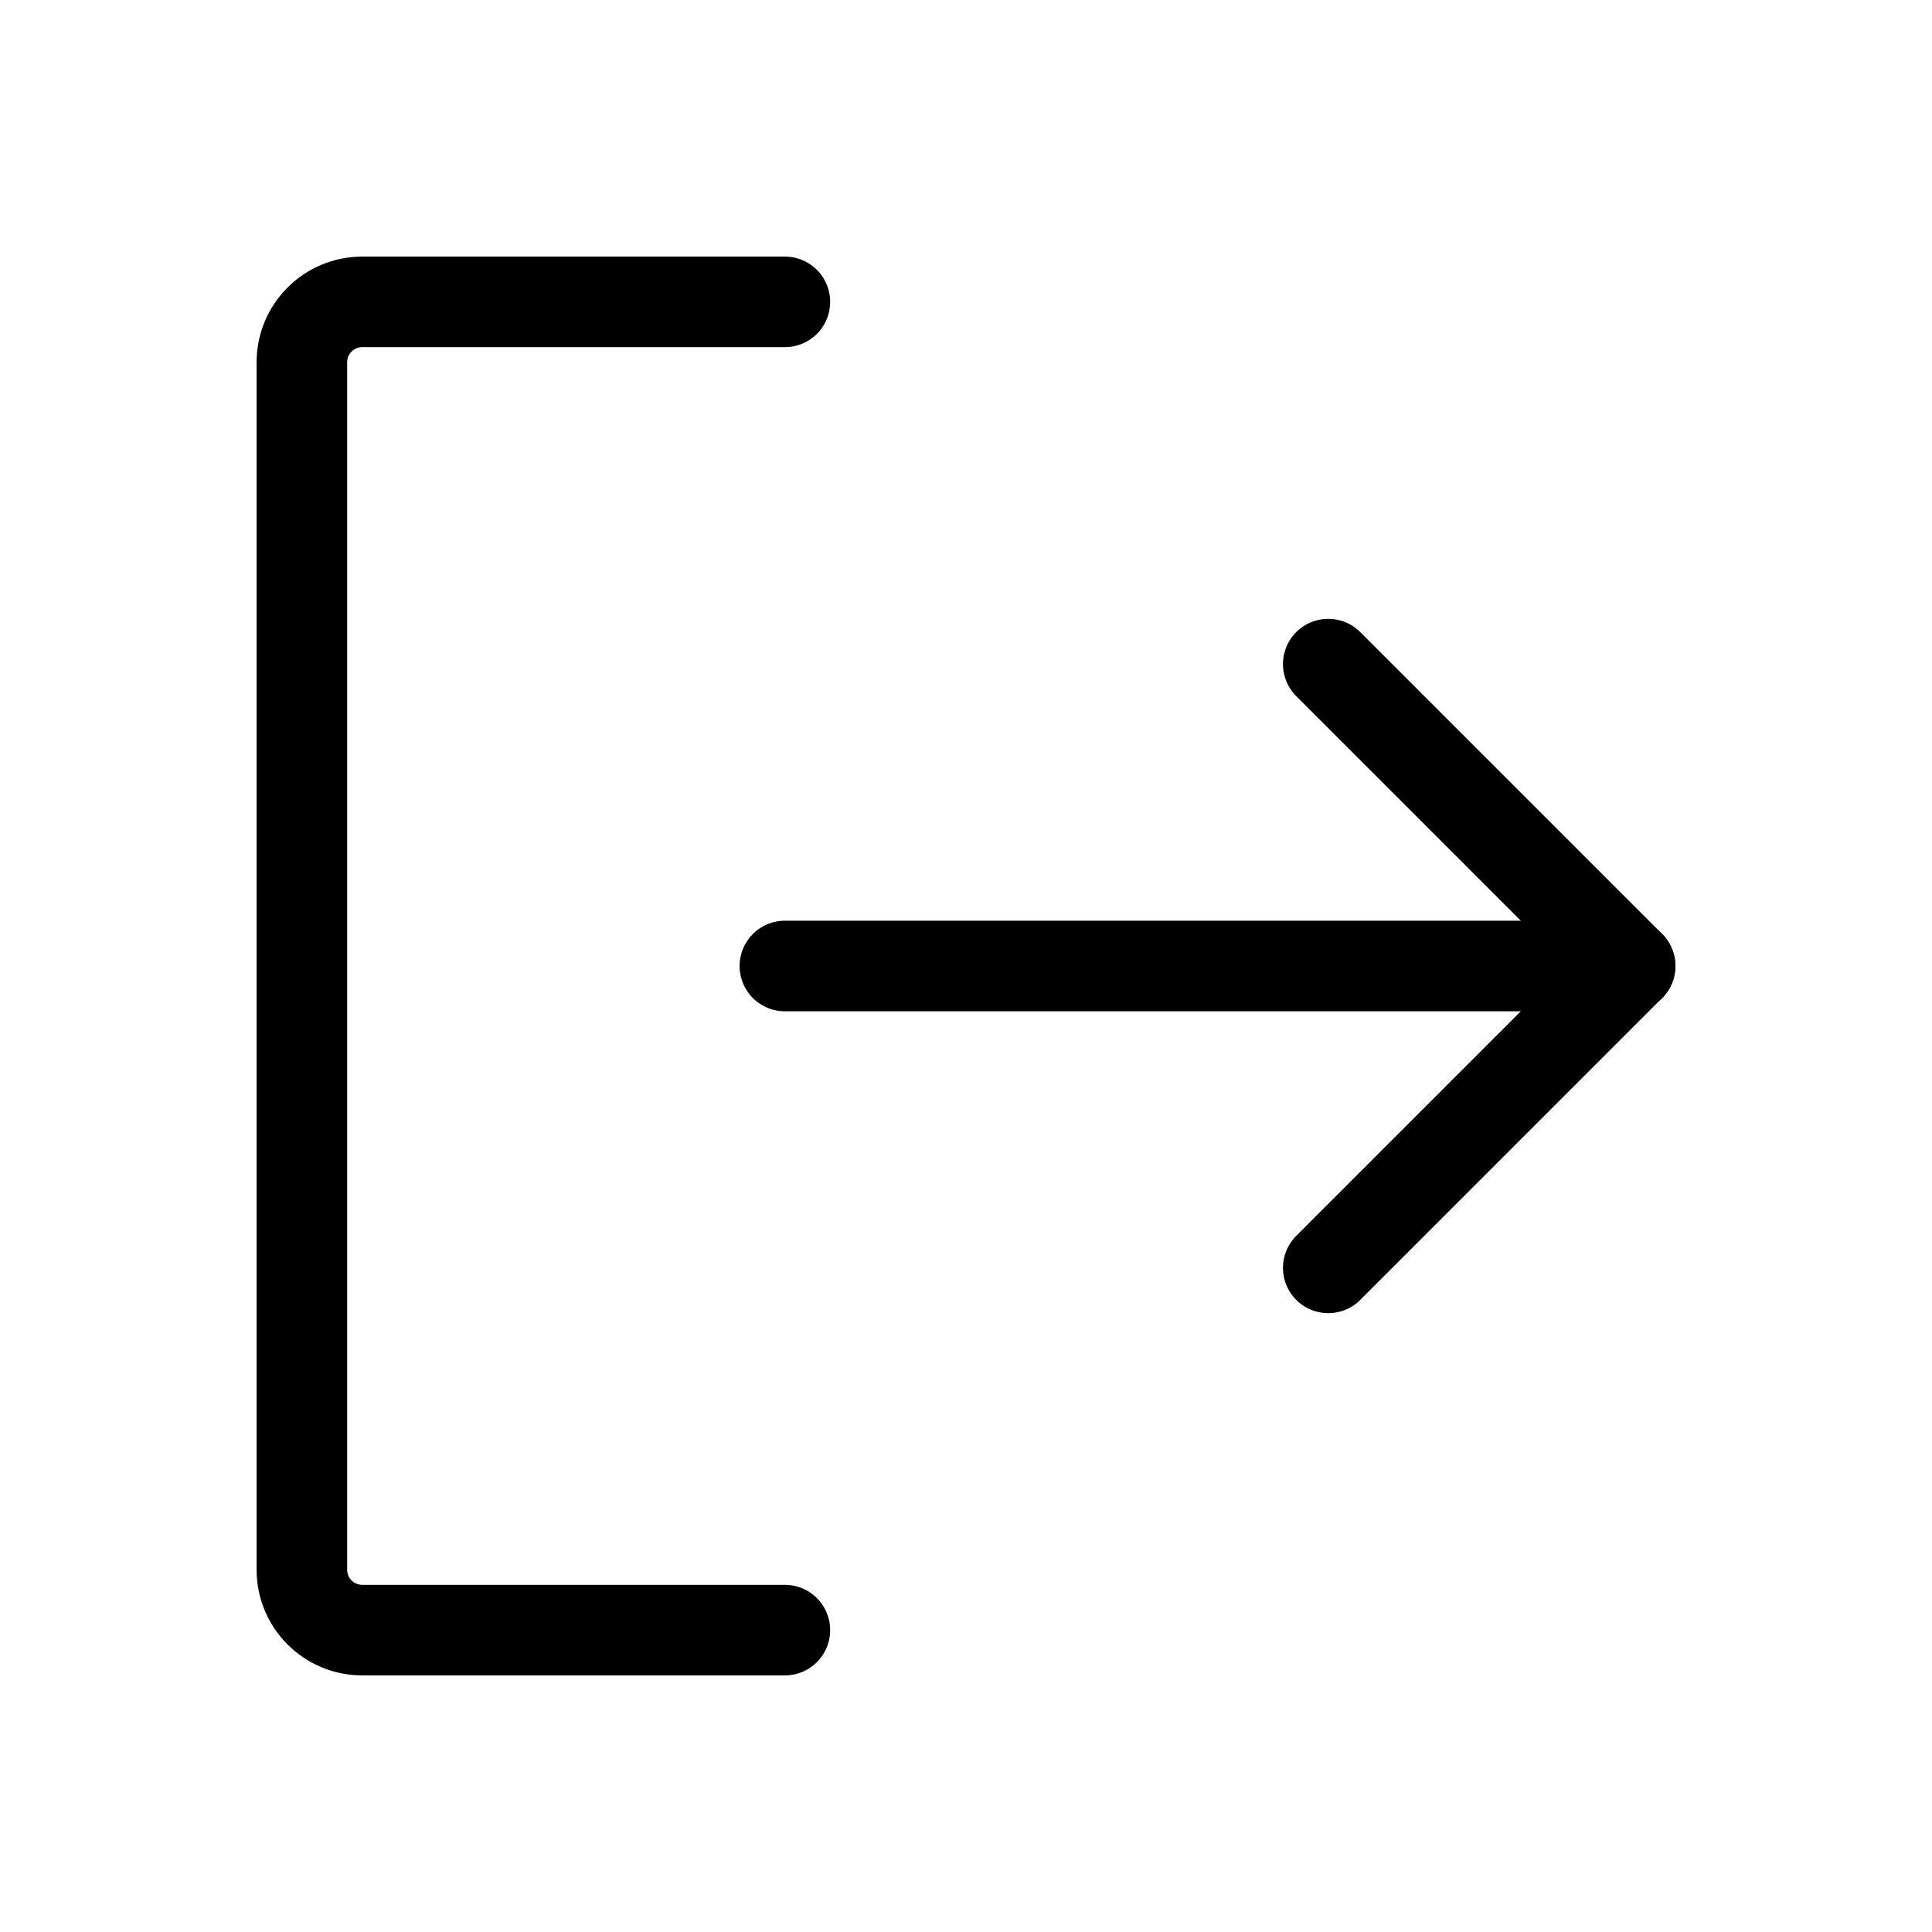
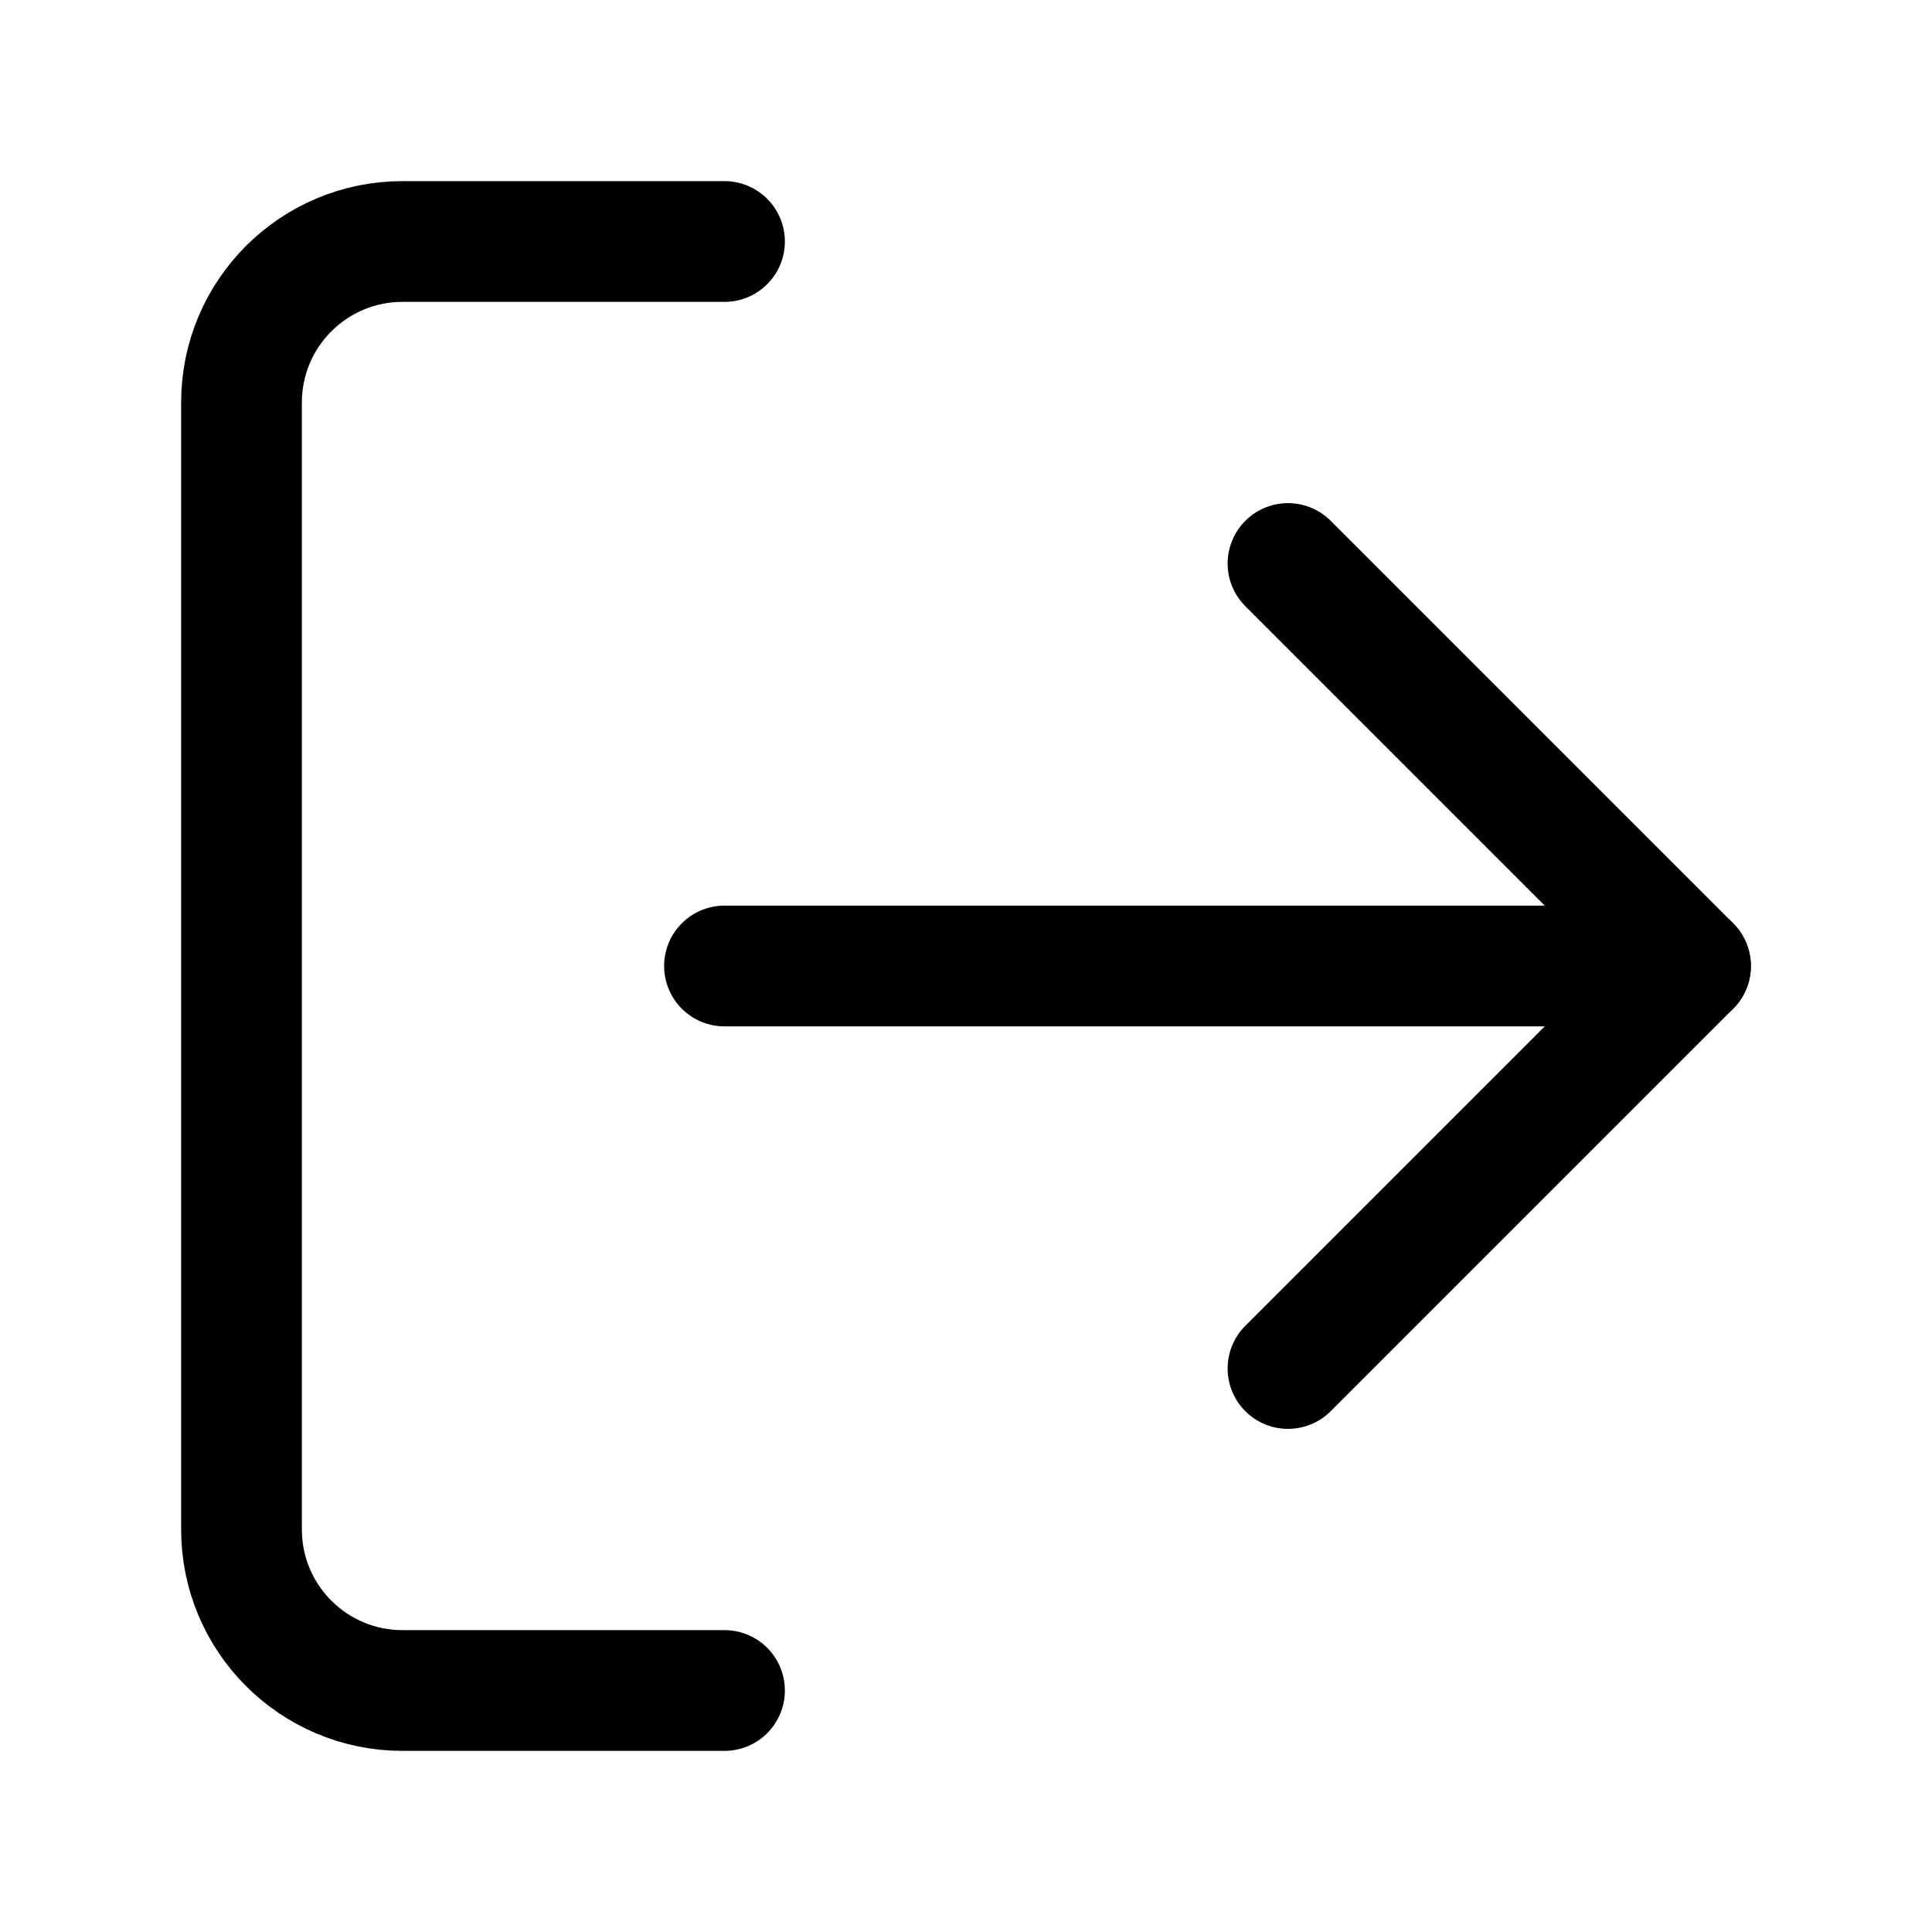
- <svg xmlns="http://www.w3.org/2000/svg" viewBox="0 0 256 256">
-   <rect width="256" height="256" fill="none" />
-   <path d="M104,40H48a8,8,0,0,0-8,8V208a8,8,0,0,0,8,8h56" fill="none" stroke="currentColor" stroke-linecap="round" stroke-linejoin="round" stroke-width="12" />
-   <line x1="104" y1="128" x2="216" y2="128" fill="none" stroke="currentColor" stroke-linecap="round" stroke-linejoin="round" stroke-width="12" />
-   <polyline points="176 88 216 128 176 168" fill="none" stroke="currentColor" stroke-linecap="round" stroke-linejoin="round" stroke-width="12" />
+ <svg xmlns="http://www.w3.org/2000/svg" width="24" height="24" viewBox="0 0 24 24" fill="none" stroke="currentColor" stroke-width="1.5" stroke-linecap="round" stroke-linejoin="round" class="lucide lucide-log-out">
+   <path d="M9 21H5a2 2 0 0 1-2-2V5a2 2 0 0 1 2-2h4" />
+   <polyline points="16 17 21 12 16 7" />
+   <line x1="21" x2="9" y1="12" y2="12" />
</svg>
